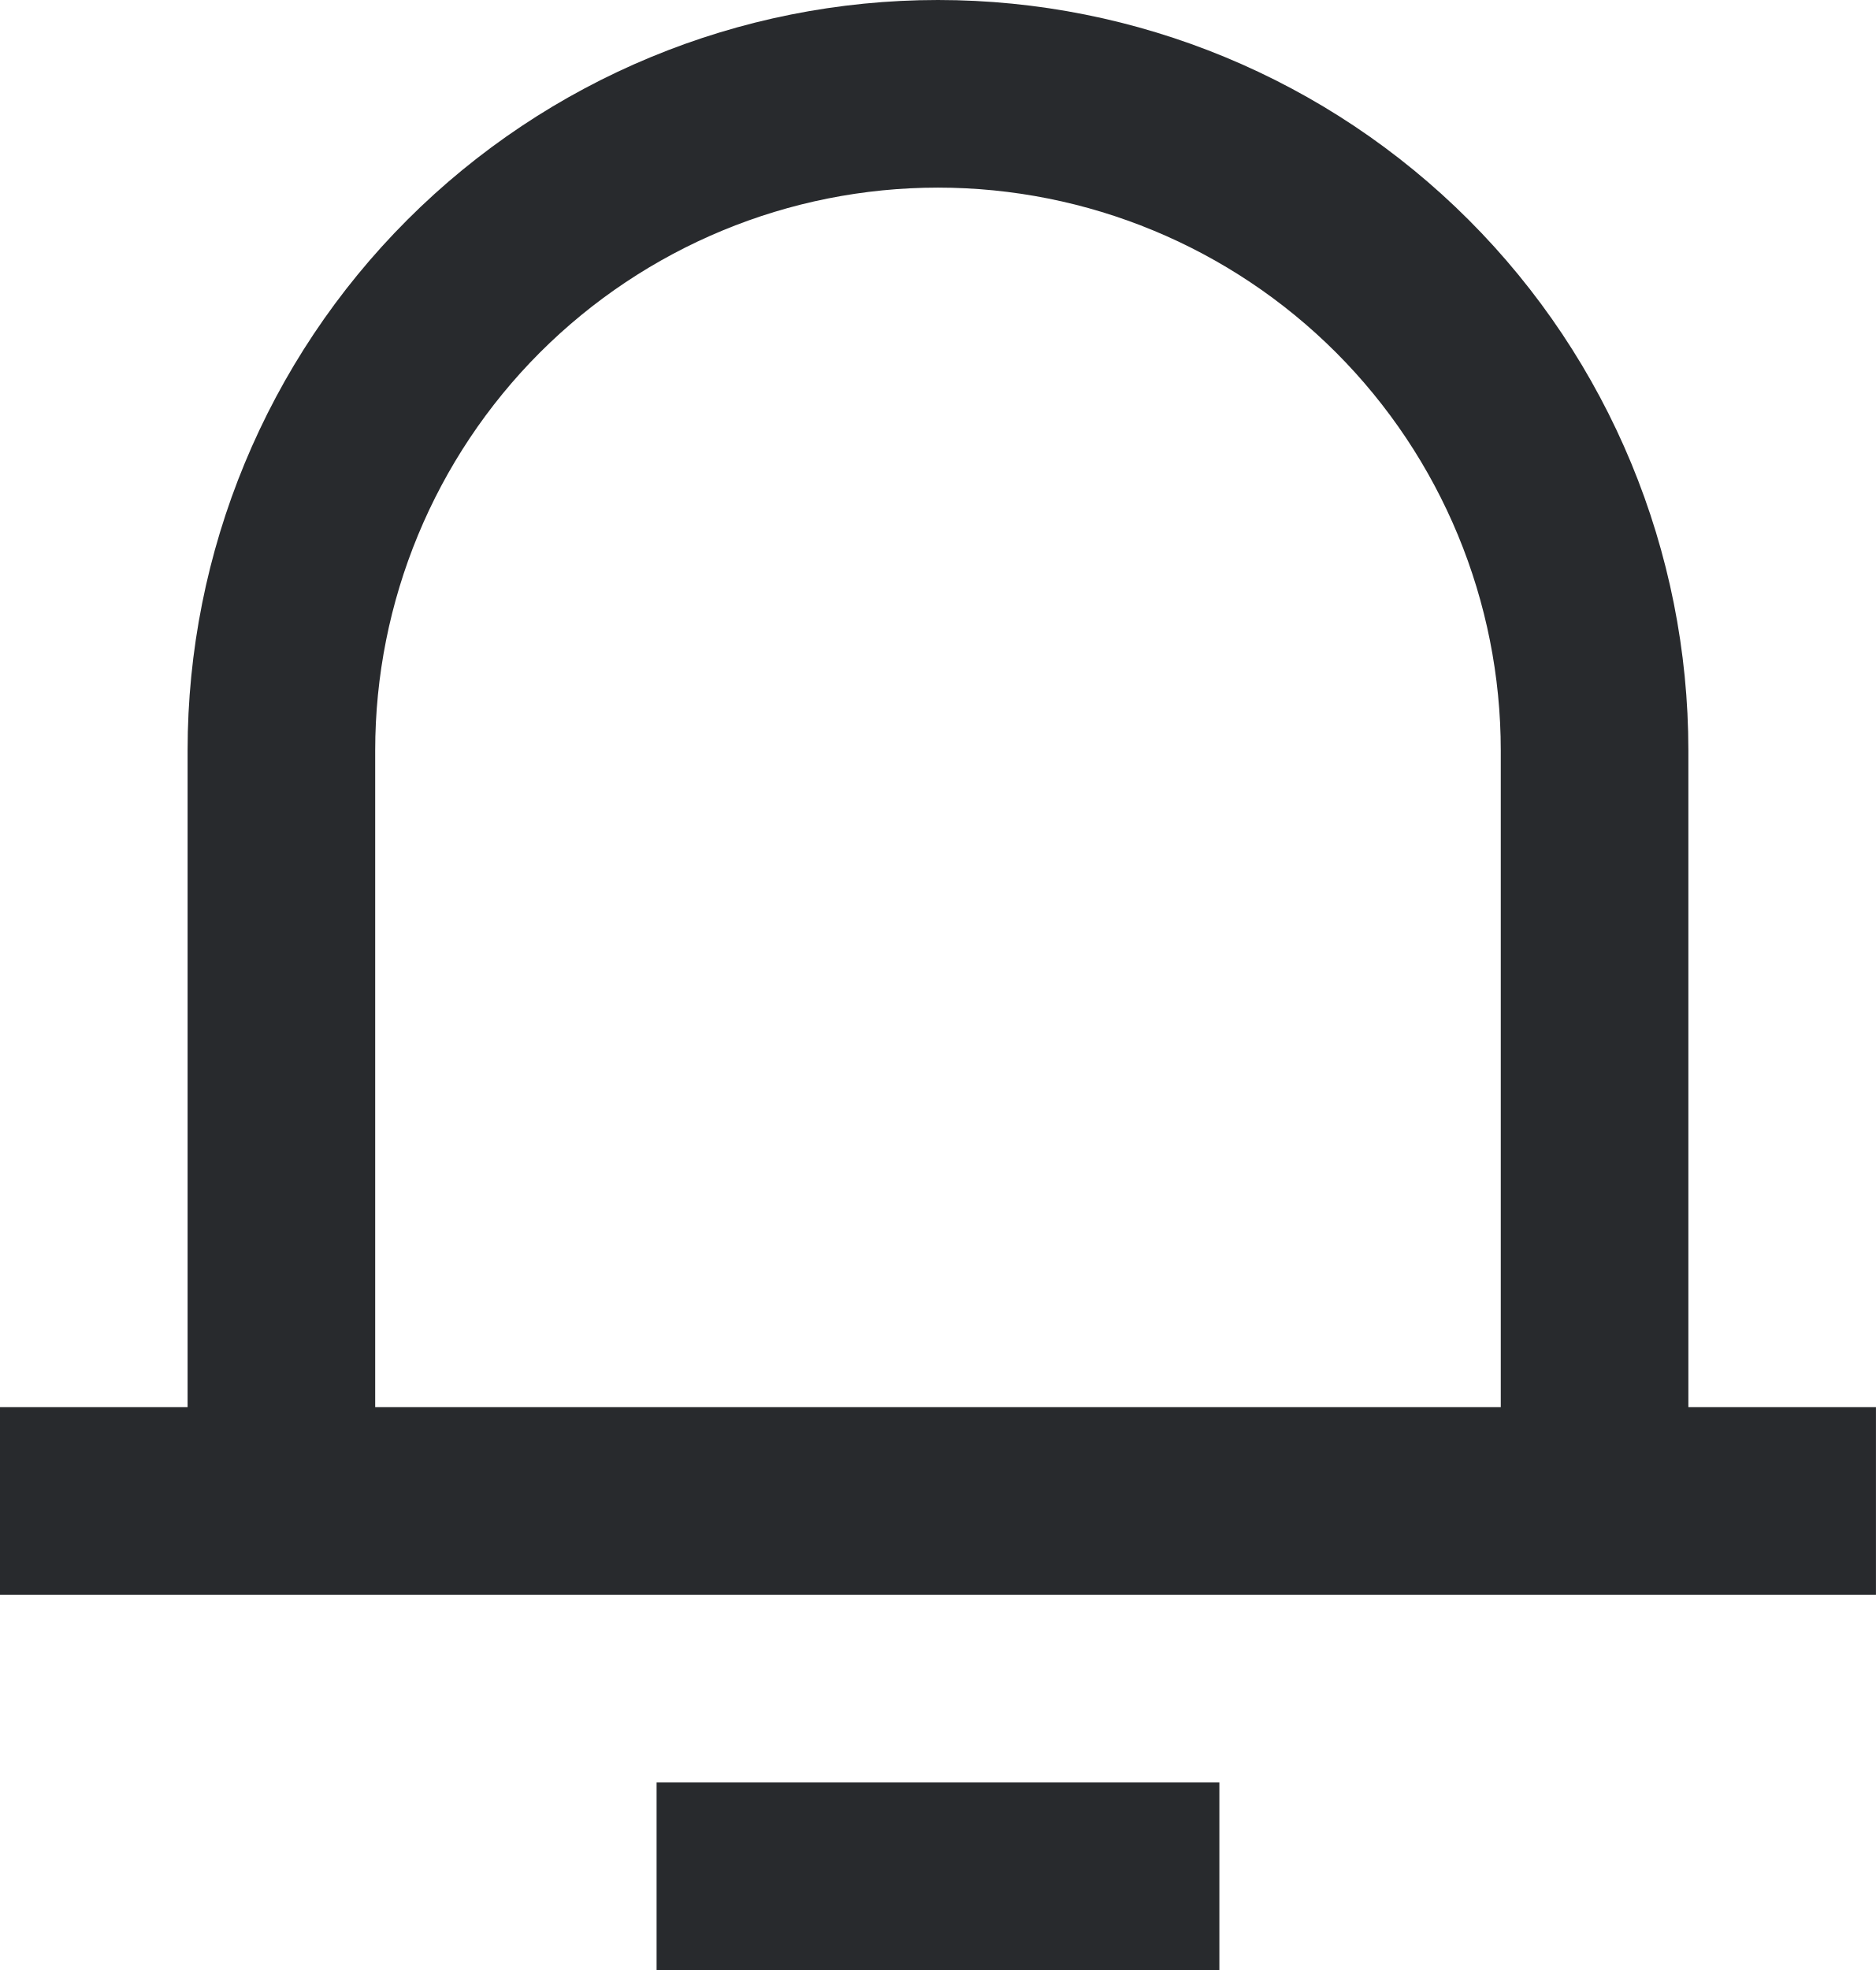
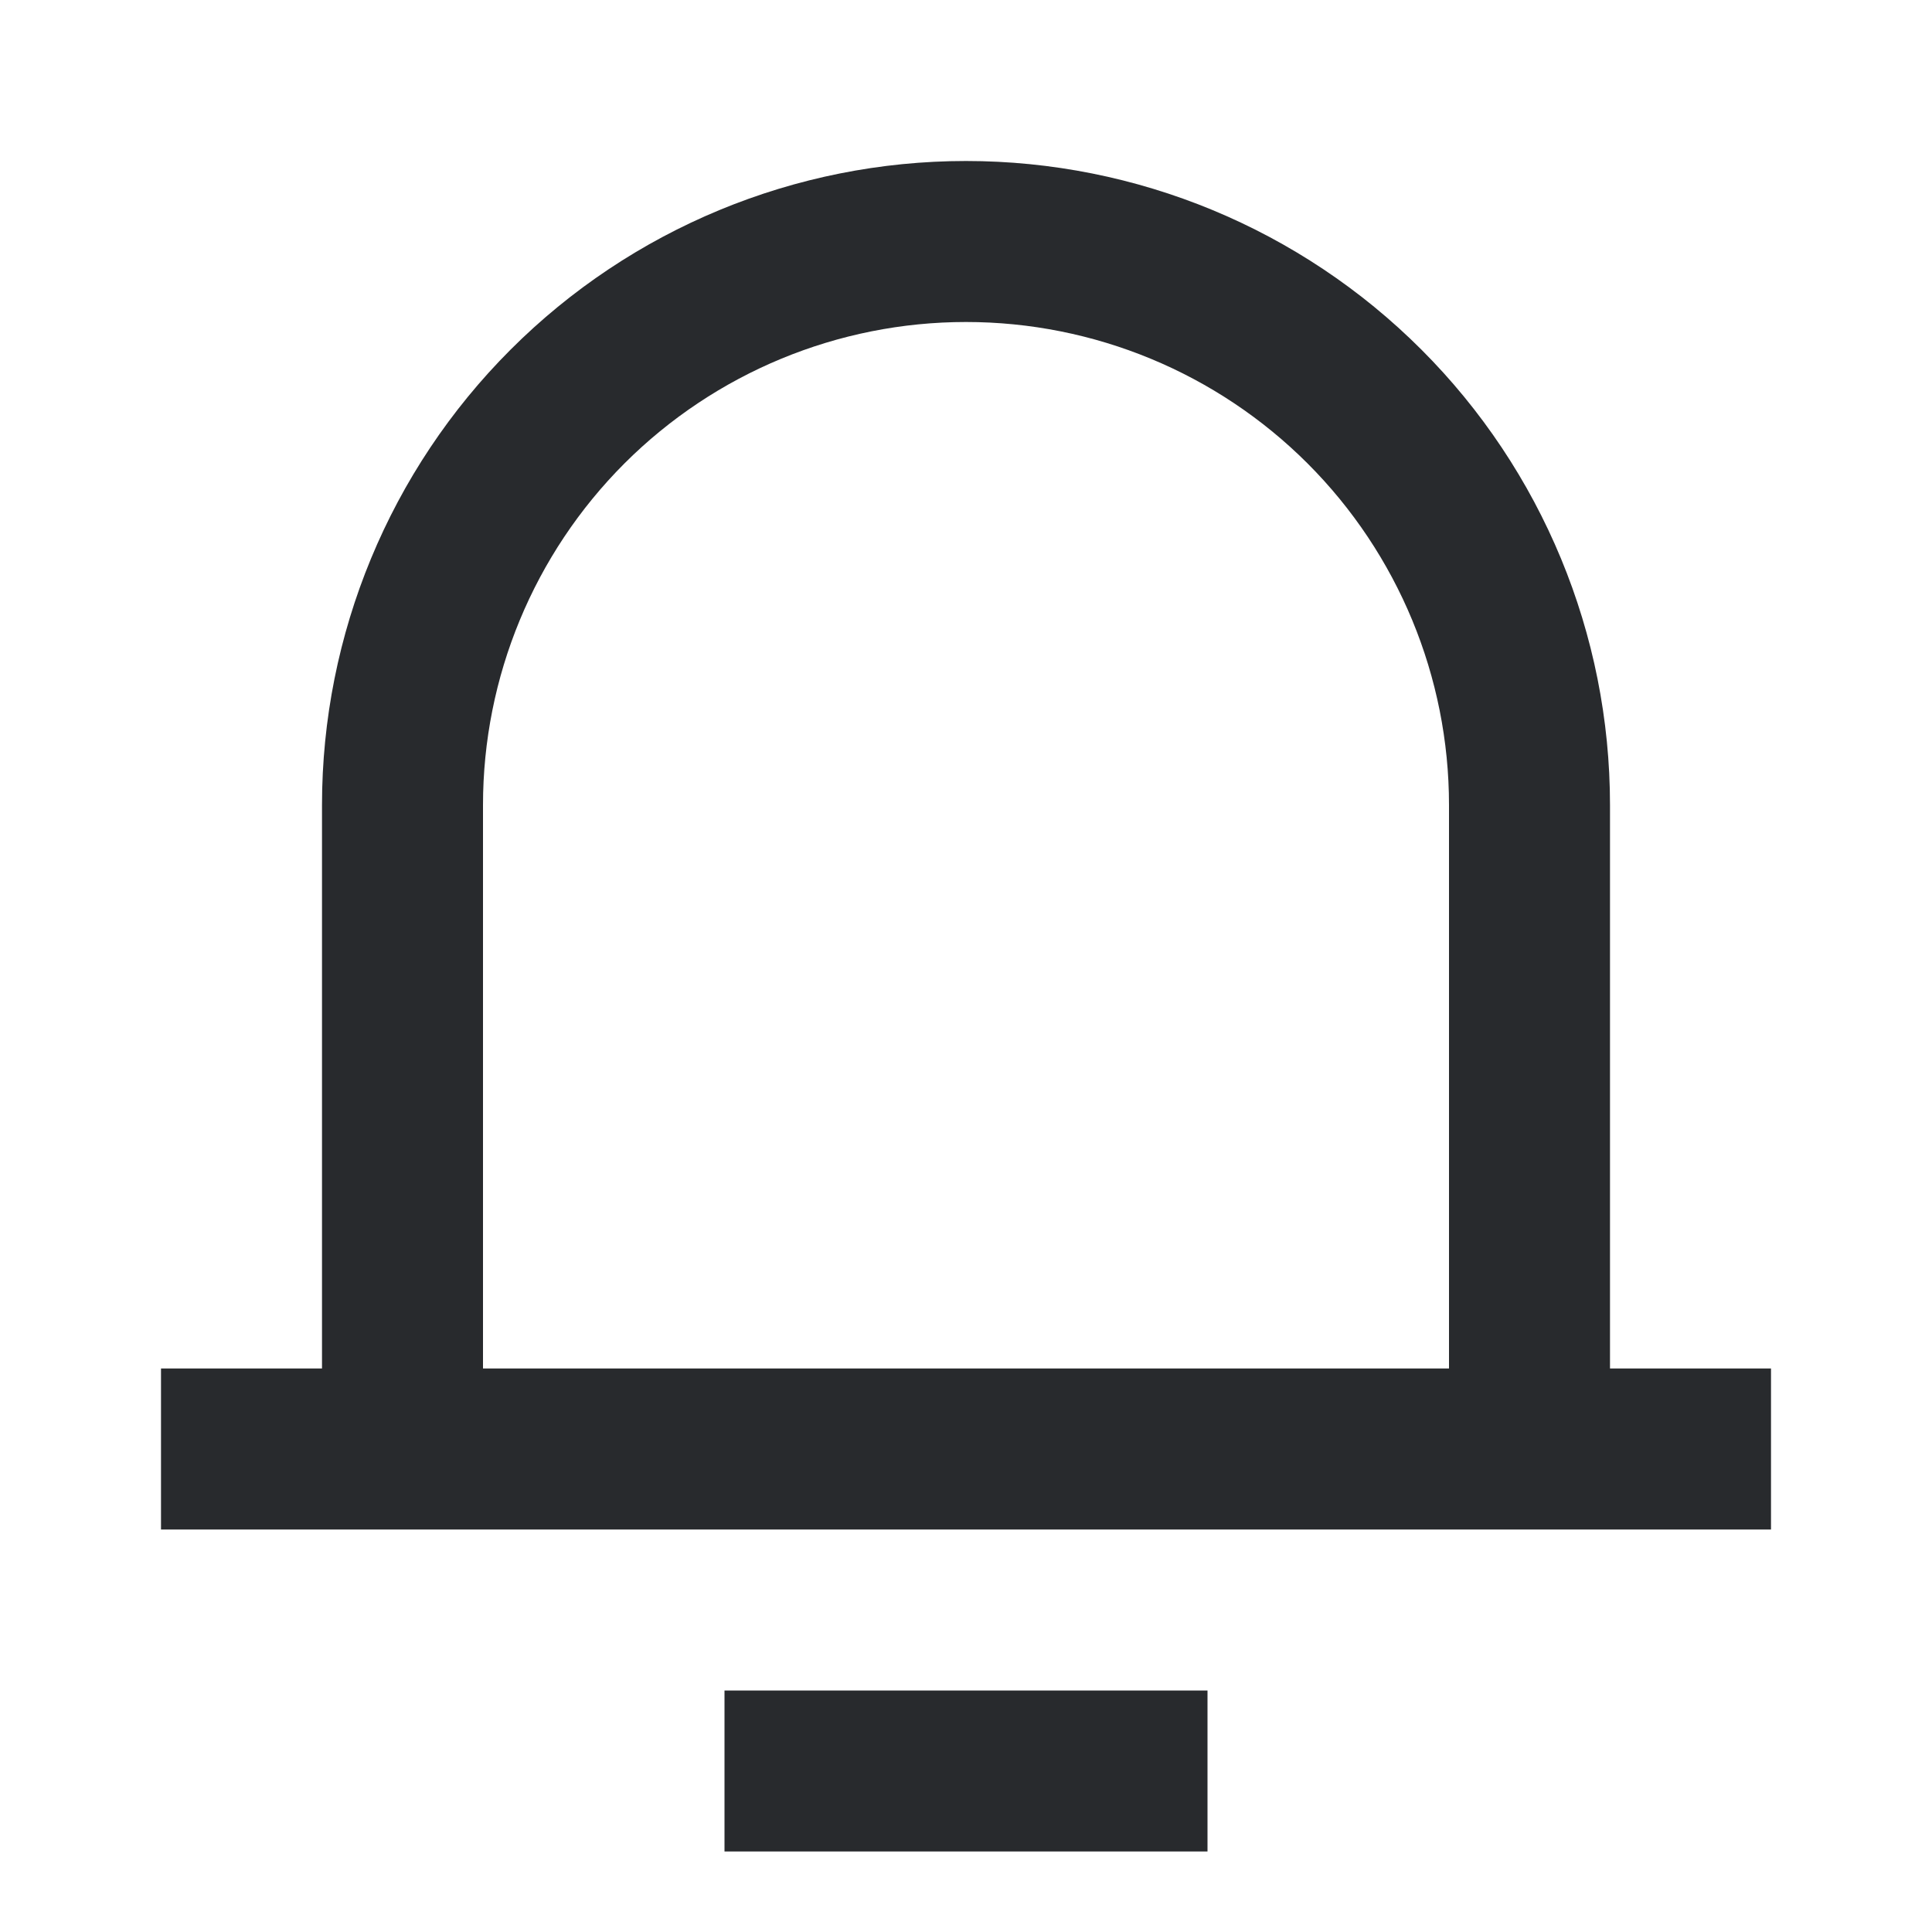
- <svg xmlns="http://www.w3.org/2000/svg" width="20" height="21" viewBox="0 0 20 21" fill="none">
-   <path d="M18 15H20V17H0V15H2V8C2 5.878 2.843 3.843 4.343 2.343C5.843 0.843 7.878 0 10 0C12.122 0 14.157 0.843 15.657 2.343C17.157 3.843 18 5.878 18 8V15ZM16 15V8C16 6.409 15.368 4.883 14.243 3.757C13.117 2.632 11.591 2 10 2C8.409 2 6.883 2.632 5.757 3.757C4.632 4.883 4 6.409 4 8V15H16ZM7 19H13V21H7V19Z" fill="#282A2D" fill-opacity="1" />
+ <svg xmlns="http://www.w3.org/2000/svg" width="24" height="24" viewBox="0 0 24 24" fill="none">
+   <path d="M20 17H22V19H2V17H4V10C4 7.878 4.843 5.843 6.343 4.343C7.843 2.843 9.878 2 12 2C14.122 2 16.157 2.843 17.657 4.343C19.157 5.843 20 7.878 20 10V17ZM18 17V10C18 8.409 17.368 6.883 16.243 5.757C15.117 4.632 13.591 4 12 4C10.409 4 8.883 4.632 7.757 5.757C6.632 6.883 6 8.409 6 10V17H18ZM9 21H15V23H9V21Z" fill="#282A2D" />
</svg>
